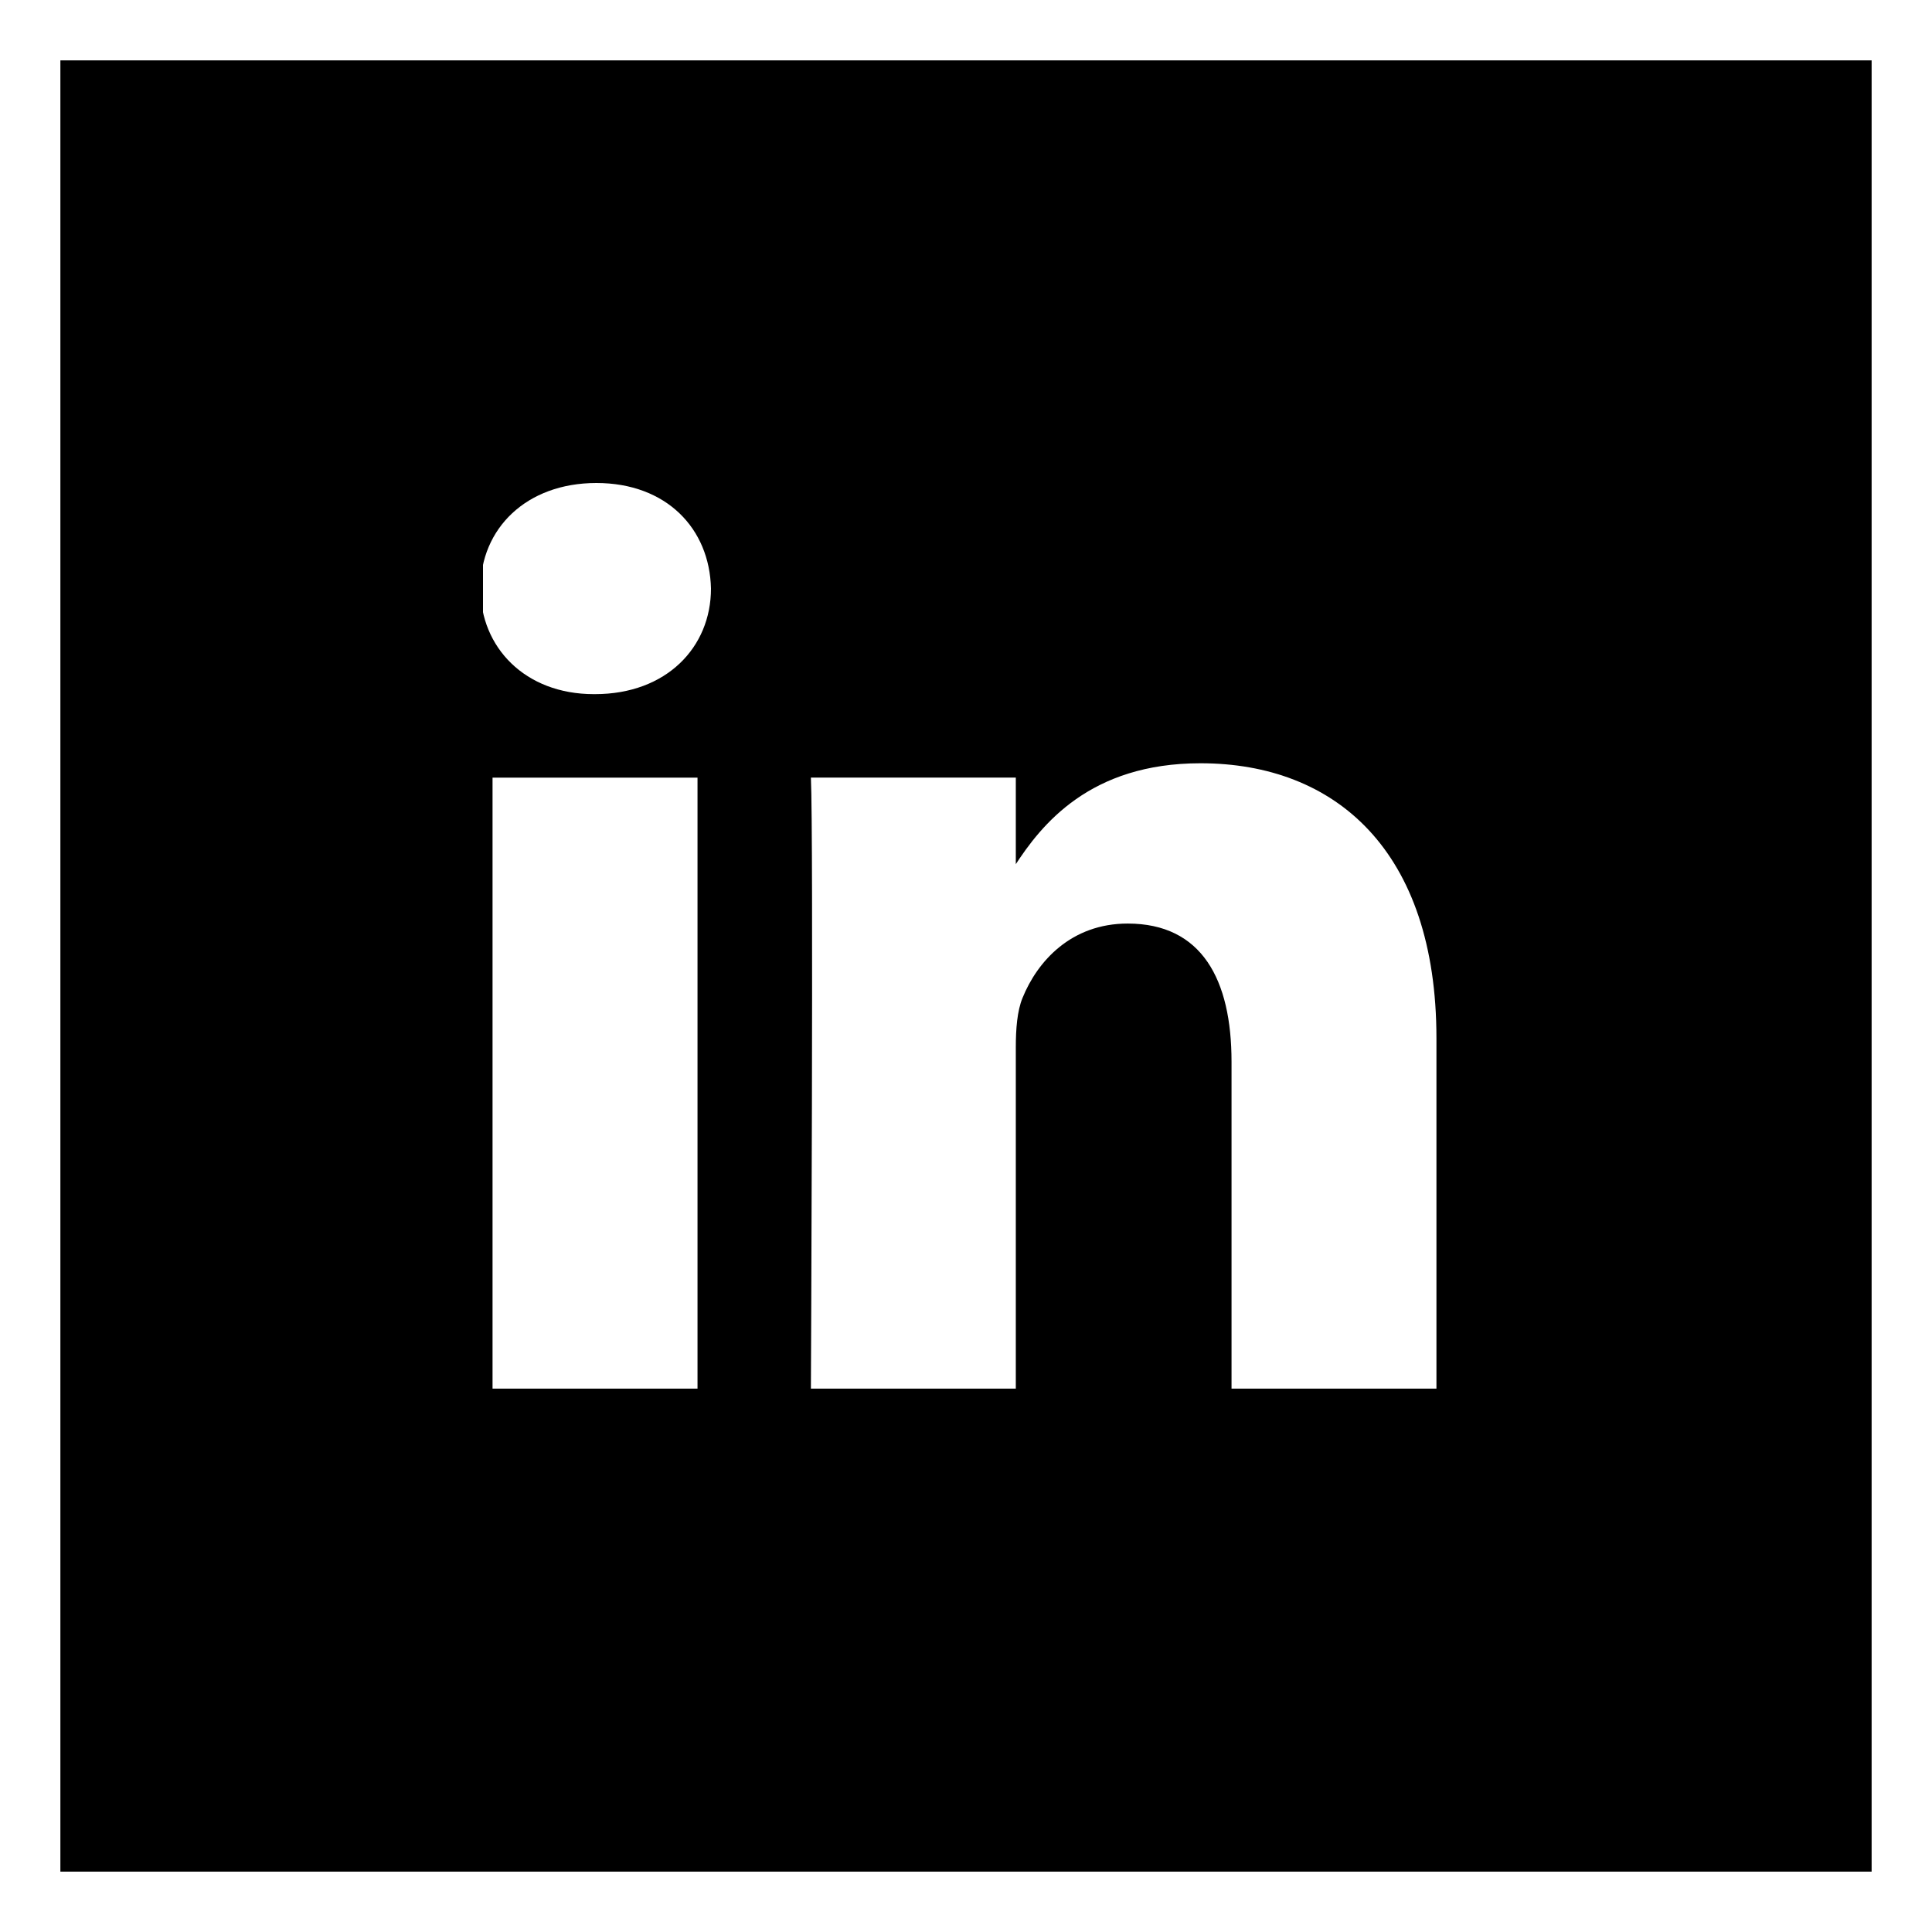
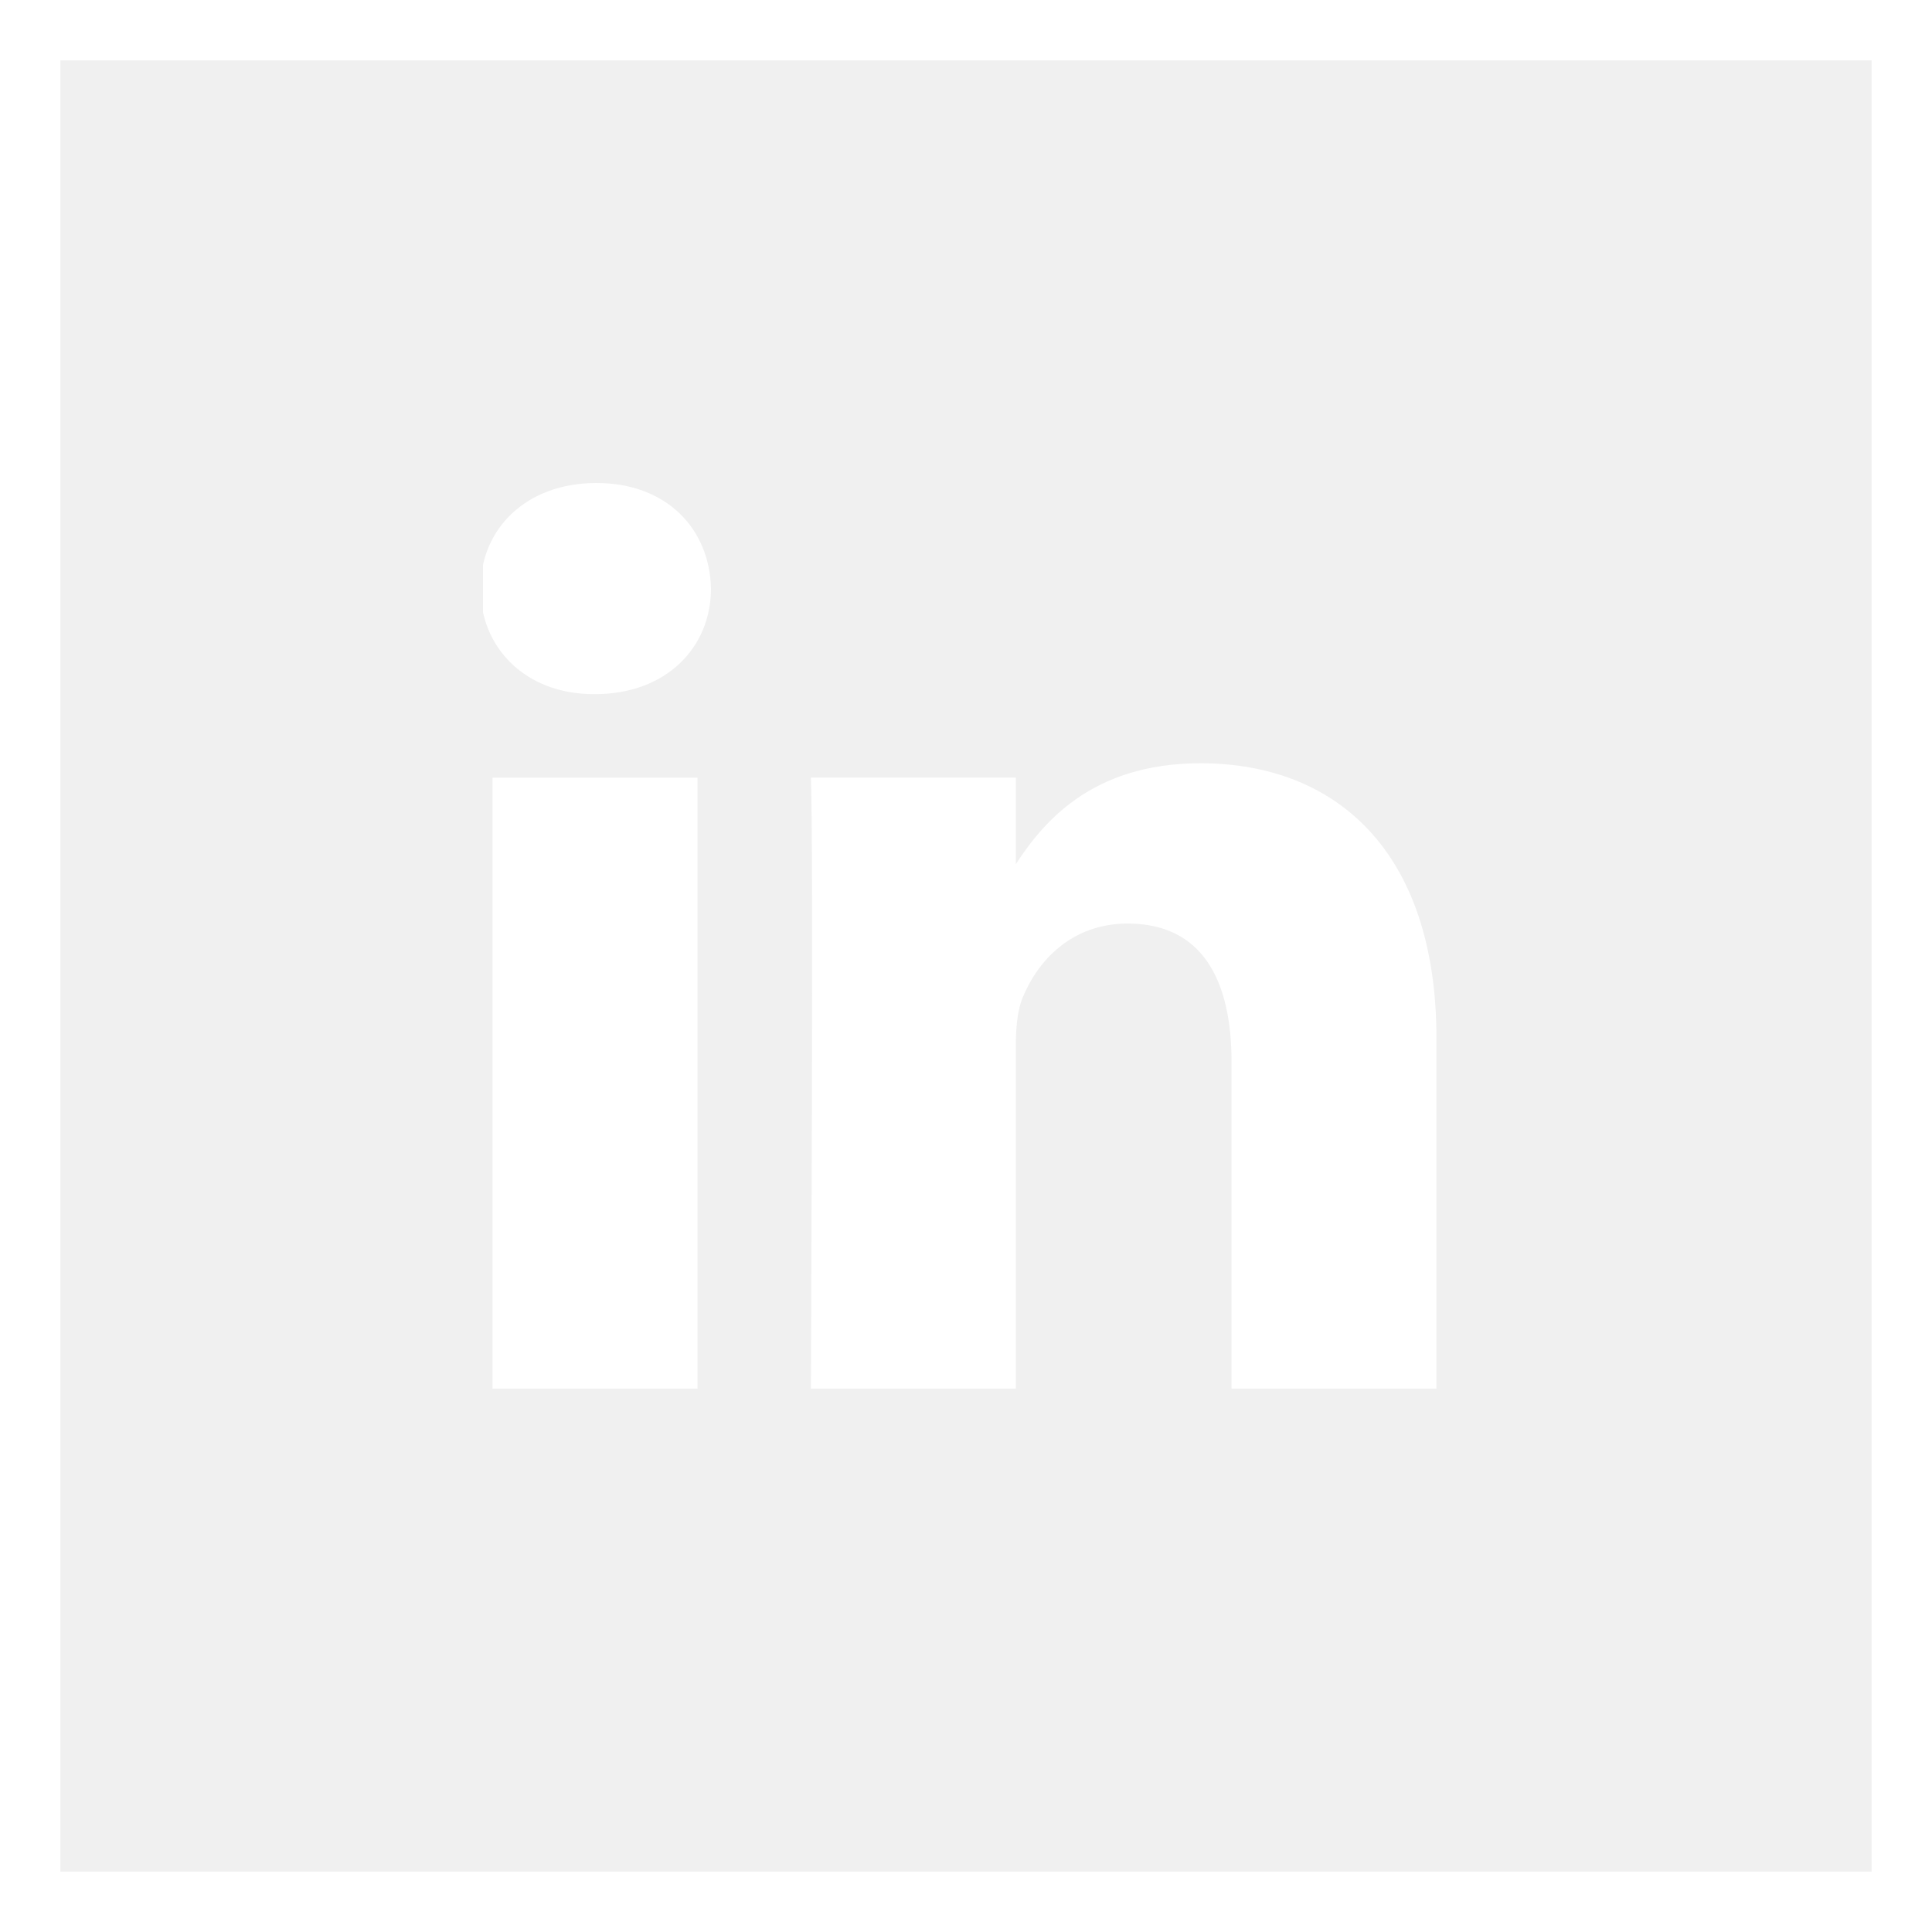
- <svg xmlns="http://www.w3.org/2000/svg" width="32" height="32" viewBox="0 0 32 32" fill="black">
+ <svg xmlns="http://www.w3.org/2000/svg" width="32" height="32" viewBox="0 0 32 32" fill="none">
  <rect x="0.5" y="0.5" width="31" height="31" stroke="white" />
  <g clip-path="url(#clip0_20_160)">
    <path d="M11.553 23V12.88H8.158V23H11.553ZM9.856 11.497C11.039 11.497 11.776 10.72 11.776 9.749C11.754 8.756 11.04 8 9.878 8C8.717 8 7.958 8.756 7.958 9.749C7.958 10.72 8.695 11.497 9.834 11.497H9.856H9.856ZM13.431 23H16.825V17.348C16.825 17.046 16.847 16.744 16.937 16.527C17.182 15.923 17.741 15.297 18.678 15.297C19.907 15.297 20.398 16.225 20.398 17.586V23H23.792V17.197C23.792 14.088 22.117 12.642 19.884 12.642C18.053 12.642 17.249 13.656 16.803 14.347H16.825V12.879H13.431C13.476 13.829 13.431 23 13.431 23L13.431 23Z" fill="white" />
  </g>
  <defs>
    <clipPath id="clip0_20_160">
      <rect width="16" height="15" fill="white" transform="translate(8 8)" />
    </clipPath>
  </defs>
</svg>
